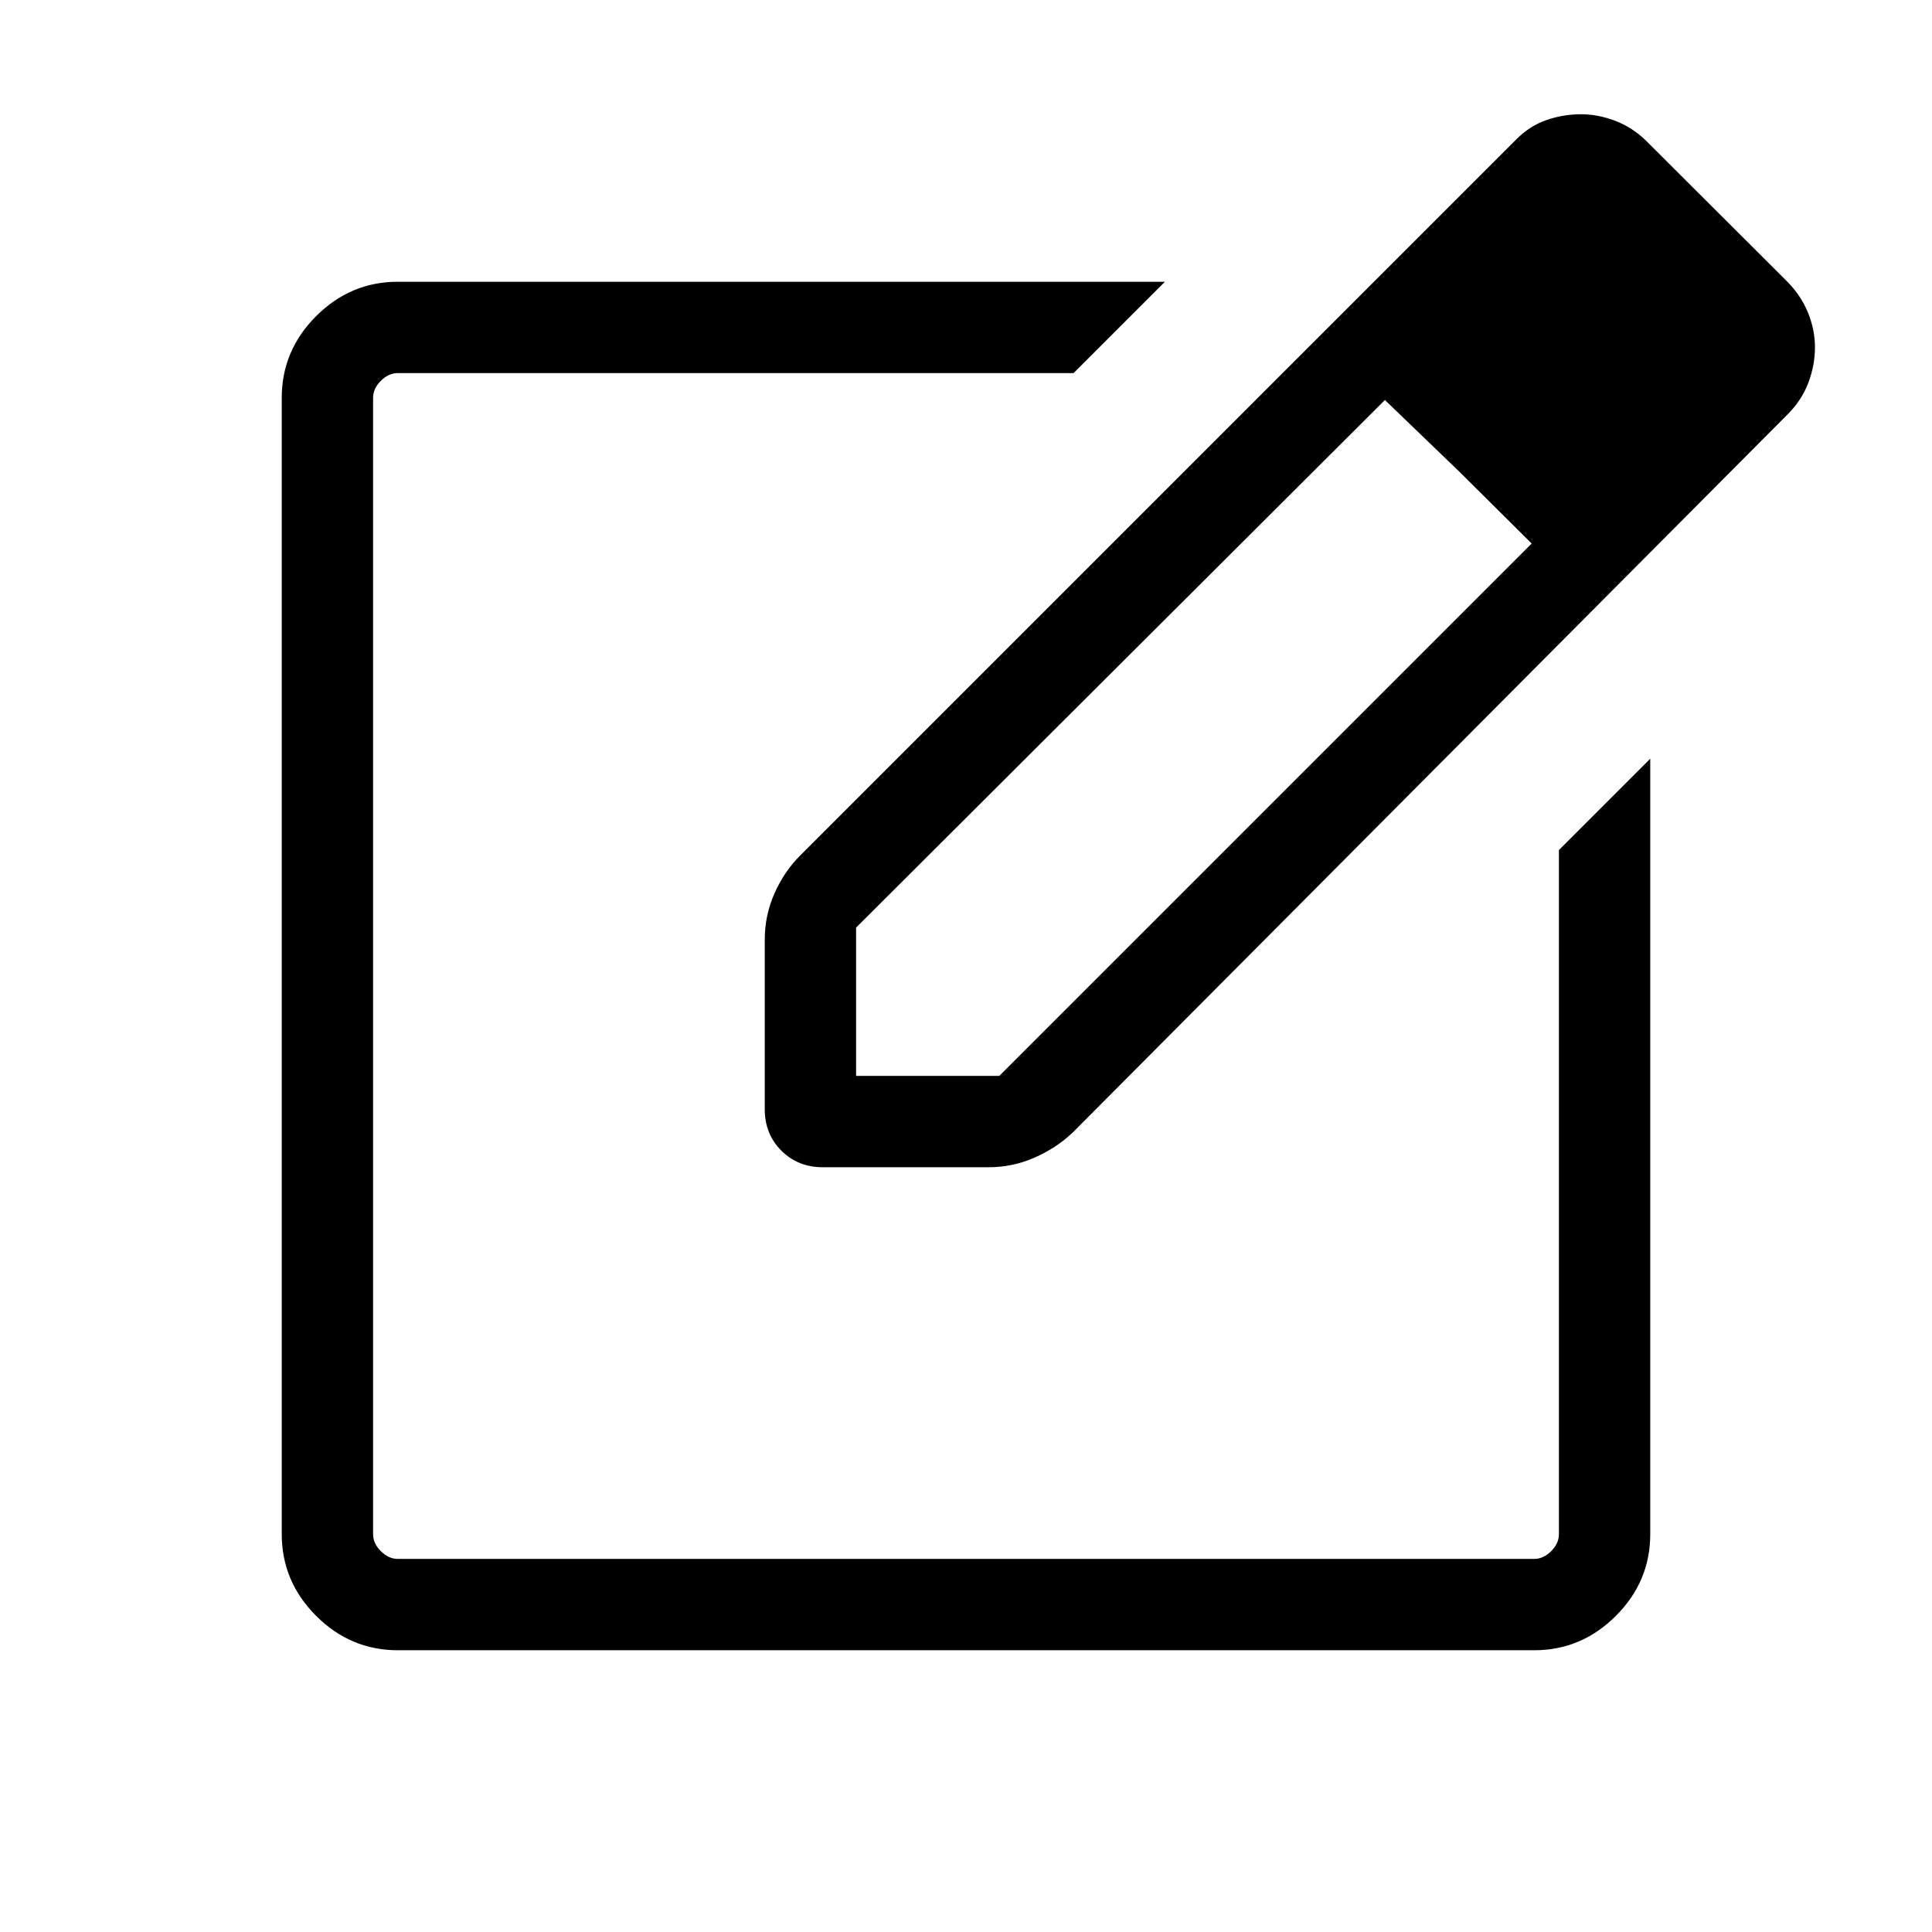
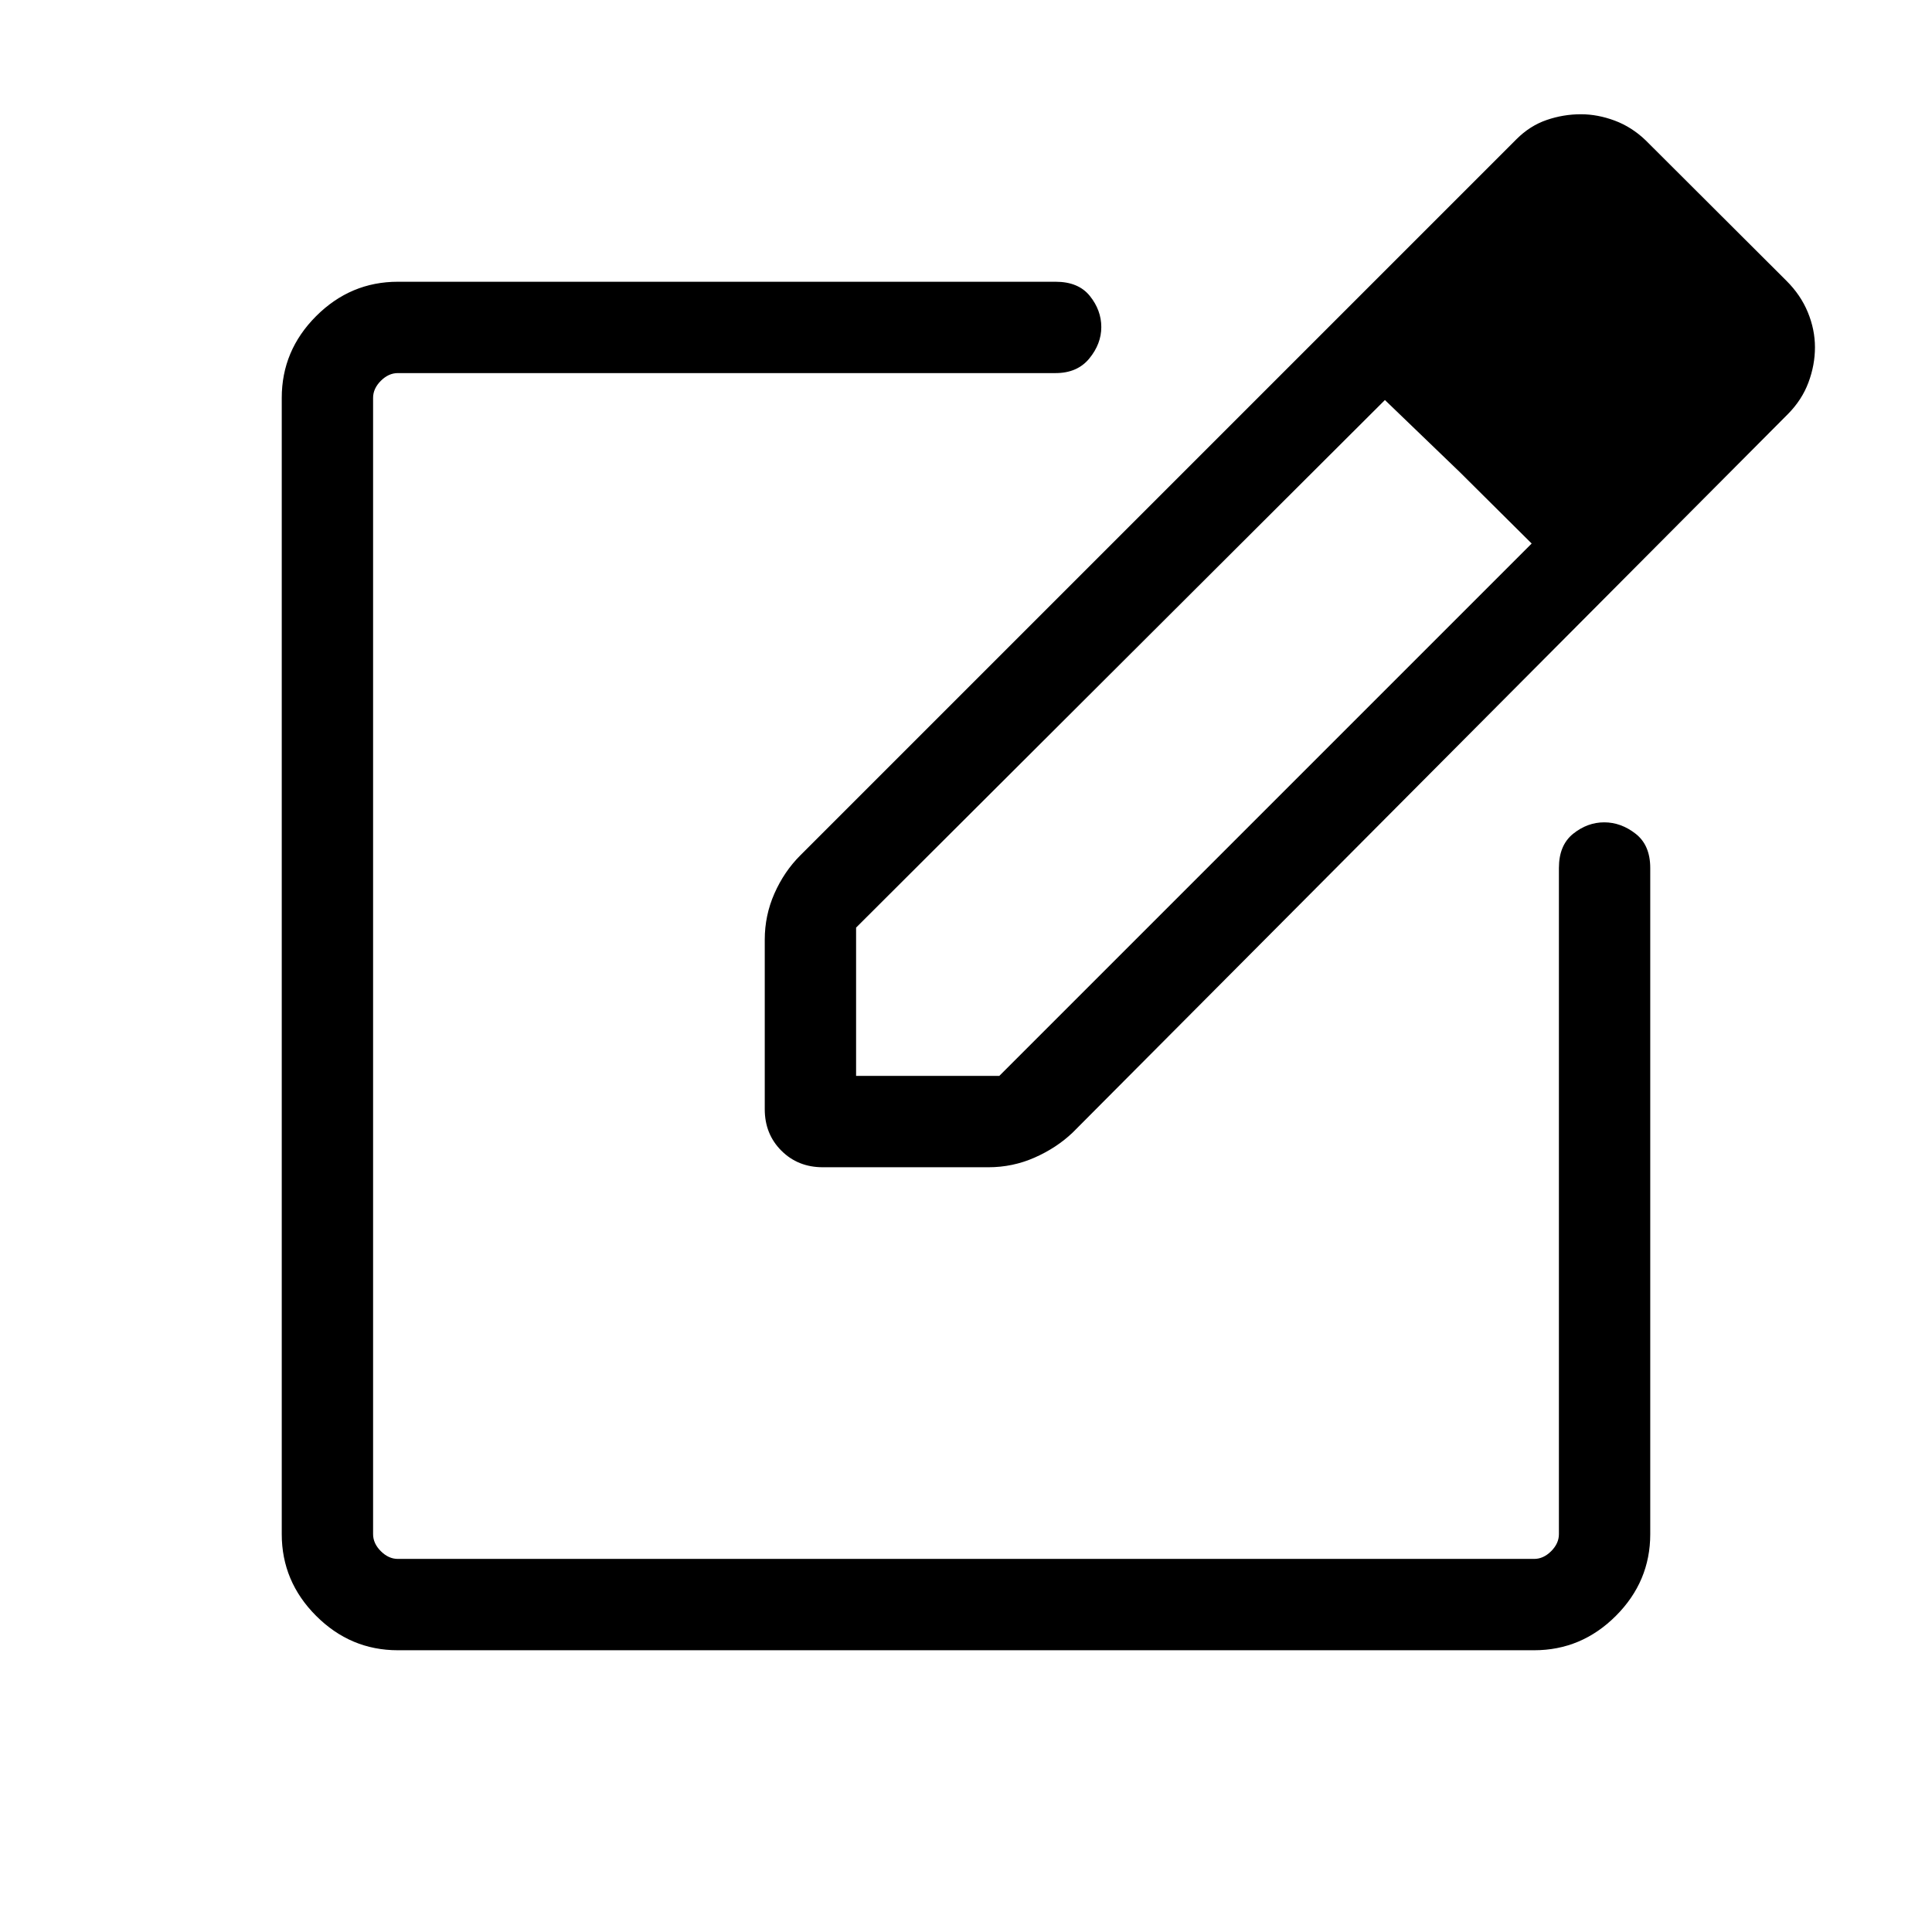
<svg xmlns="http://www.w3.org/2000/svg" height="48" viewBox="0 -960 960 960" width="48">
-   <path d="M197.694-140.001q-23.529 0-40.611-17.082-17.082-17.082-17.082-40.611v-564.612q0-23.529 17.082-40.611 17.082-17.082 40.611-17.082h381.152l-45.384 45.384H197.694q-4.616 0-8.463 3.846-3.846 3.847-3.846 8.463v564.612q0 4.616 3.846 8.463 3.847 3.846 8.463 3.846h564.612q4.616 0 8.463-3.846 3.846-3.847 3.846-8.463v-339.922L819.999-583v385.306q0 23.529-17.082 40.611-17.082 17.082-40.611 17.082H197.694ZM480-480Zm-99.999 71.152v-84.228q0-12.06 4.808-22.953 4.808-10.893 12.808-18.893l355.922-355.923q6.692-6.692 15-9.538 8.307-2.846 17-2.846 8.307 0 16.786 3.154 8.479 3.154 15.444 9.846l69.922 69.768q7.07 7.034 10.611 15.629 3.542 8.594 3.542 17.405 0 8.811-3.237 17.473-3.237 8.662-10.147 15.645L532.999-397.232q-8 7.615-18.893 12.423t-22.953 4.808h-82.305q-12.356 0-20.601-8.246-8.246-8.245-8.246-20.601Zm476.46-378.075-70.538-72.076 70.538 72.076ZM425.385-425.385h71.153l264.539-264.539-35.692-35.461-37.23-35.846-262.77 262.155v73.691Zm300-300-37.23-35.846 37.23 35.846 35.692 35.461-35.692-35.461Z" />
+   <path d="M197.694-140.001q-23.529 0-40.611-17.082-17.082-17.082-17.082-40.611v-564.612q0-23.529 17.082-40.611 17.082-17.082 40.611-17.082h326.845q11.346 0 17.019 7.083 5.673 7.082 5.673 15.427 0 8.346-5.952 15.61-5.952 7.264-16.74 7.264H197.694q-4.616 0-8.463 3.846-3.846 3.847-3.846 8.463v564.612q0 4.616 3.846 8.463 3.847 3.846 8.463 3.846h564.612q4.616 0 8.463-3.846 3.846-3.847 3.846-8.463v-330.999q0-11.346 7.082-17.019 7.083-5.673 15.428-5.673t15.609 5.673q7.265 5.673 7.265 17.019v330.999q0 23.529-17.082 40.611-17.082 17.082-40.611 17.082H197.694ZM480-480Zm-99.999 71.152v-84.228q0-12.06 4.808-22.953 4.808-10.893 12.808-18.893l355.922-355.923q6.692-6.692 15-9.538 8.307-2.846 17-2.846 8.307 0 16.786 3.154 8.479 3.154 15.444 9.846l69.922 69.768q7.07 7.034 10.611 15.629 3.542 8.594 3.542 17.405 0 8.811-3.237 17.473-3.237 8.662-10.147 15.645L532.999-397.232q-8 7.615-18.893 12.423t-22.953 4.808h-82.305q-12.356 0-20.601-8.246-8.246-8.245-8.246-20.601Zm476.46-378.075-70.538-72.076 70.538 72.076ZM425.385-425.385h71.153l264.539-264.539-35.692-35.461-37.23-35.846-262.77 262.155v73.691Zm300-300-37.23-35.846 37.23 35.846 35.692 35.461-35.692-35.461Z" />
</svg>
